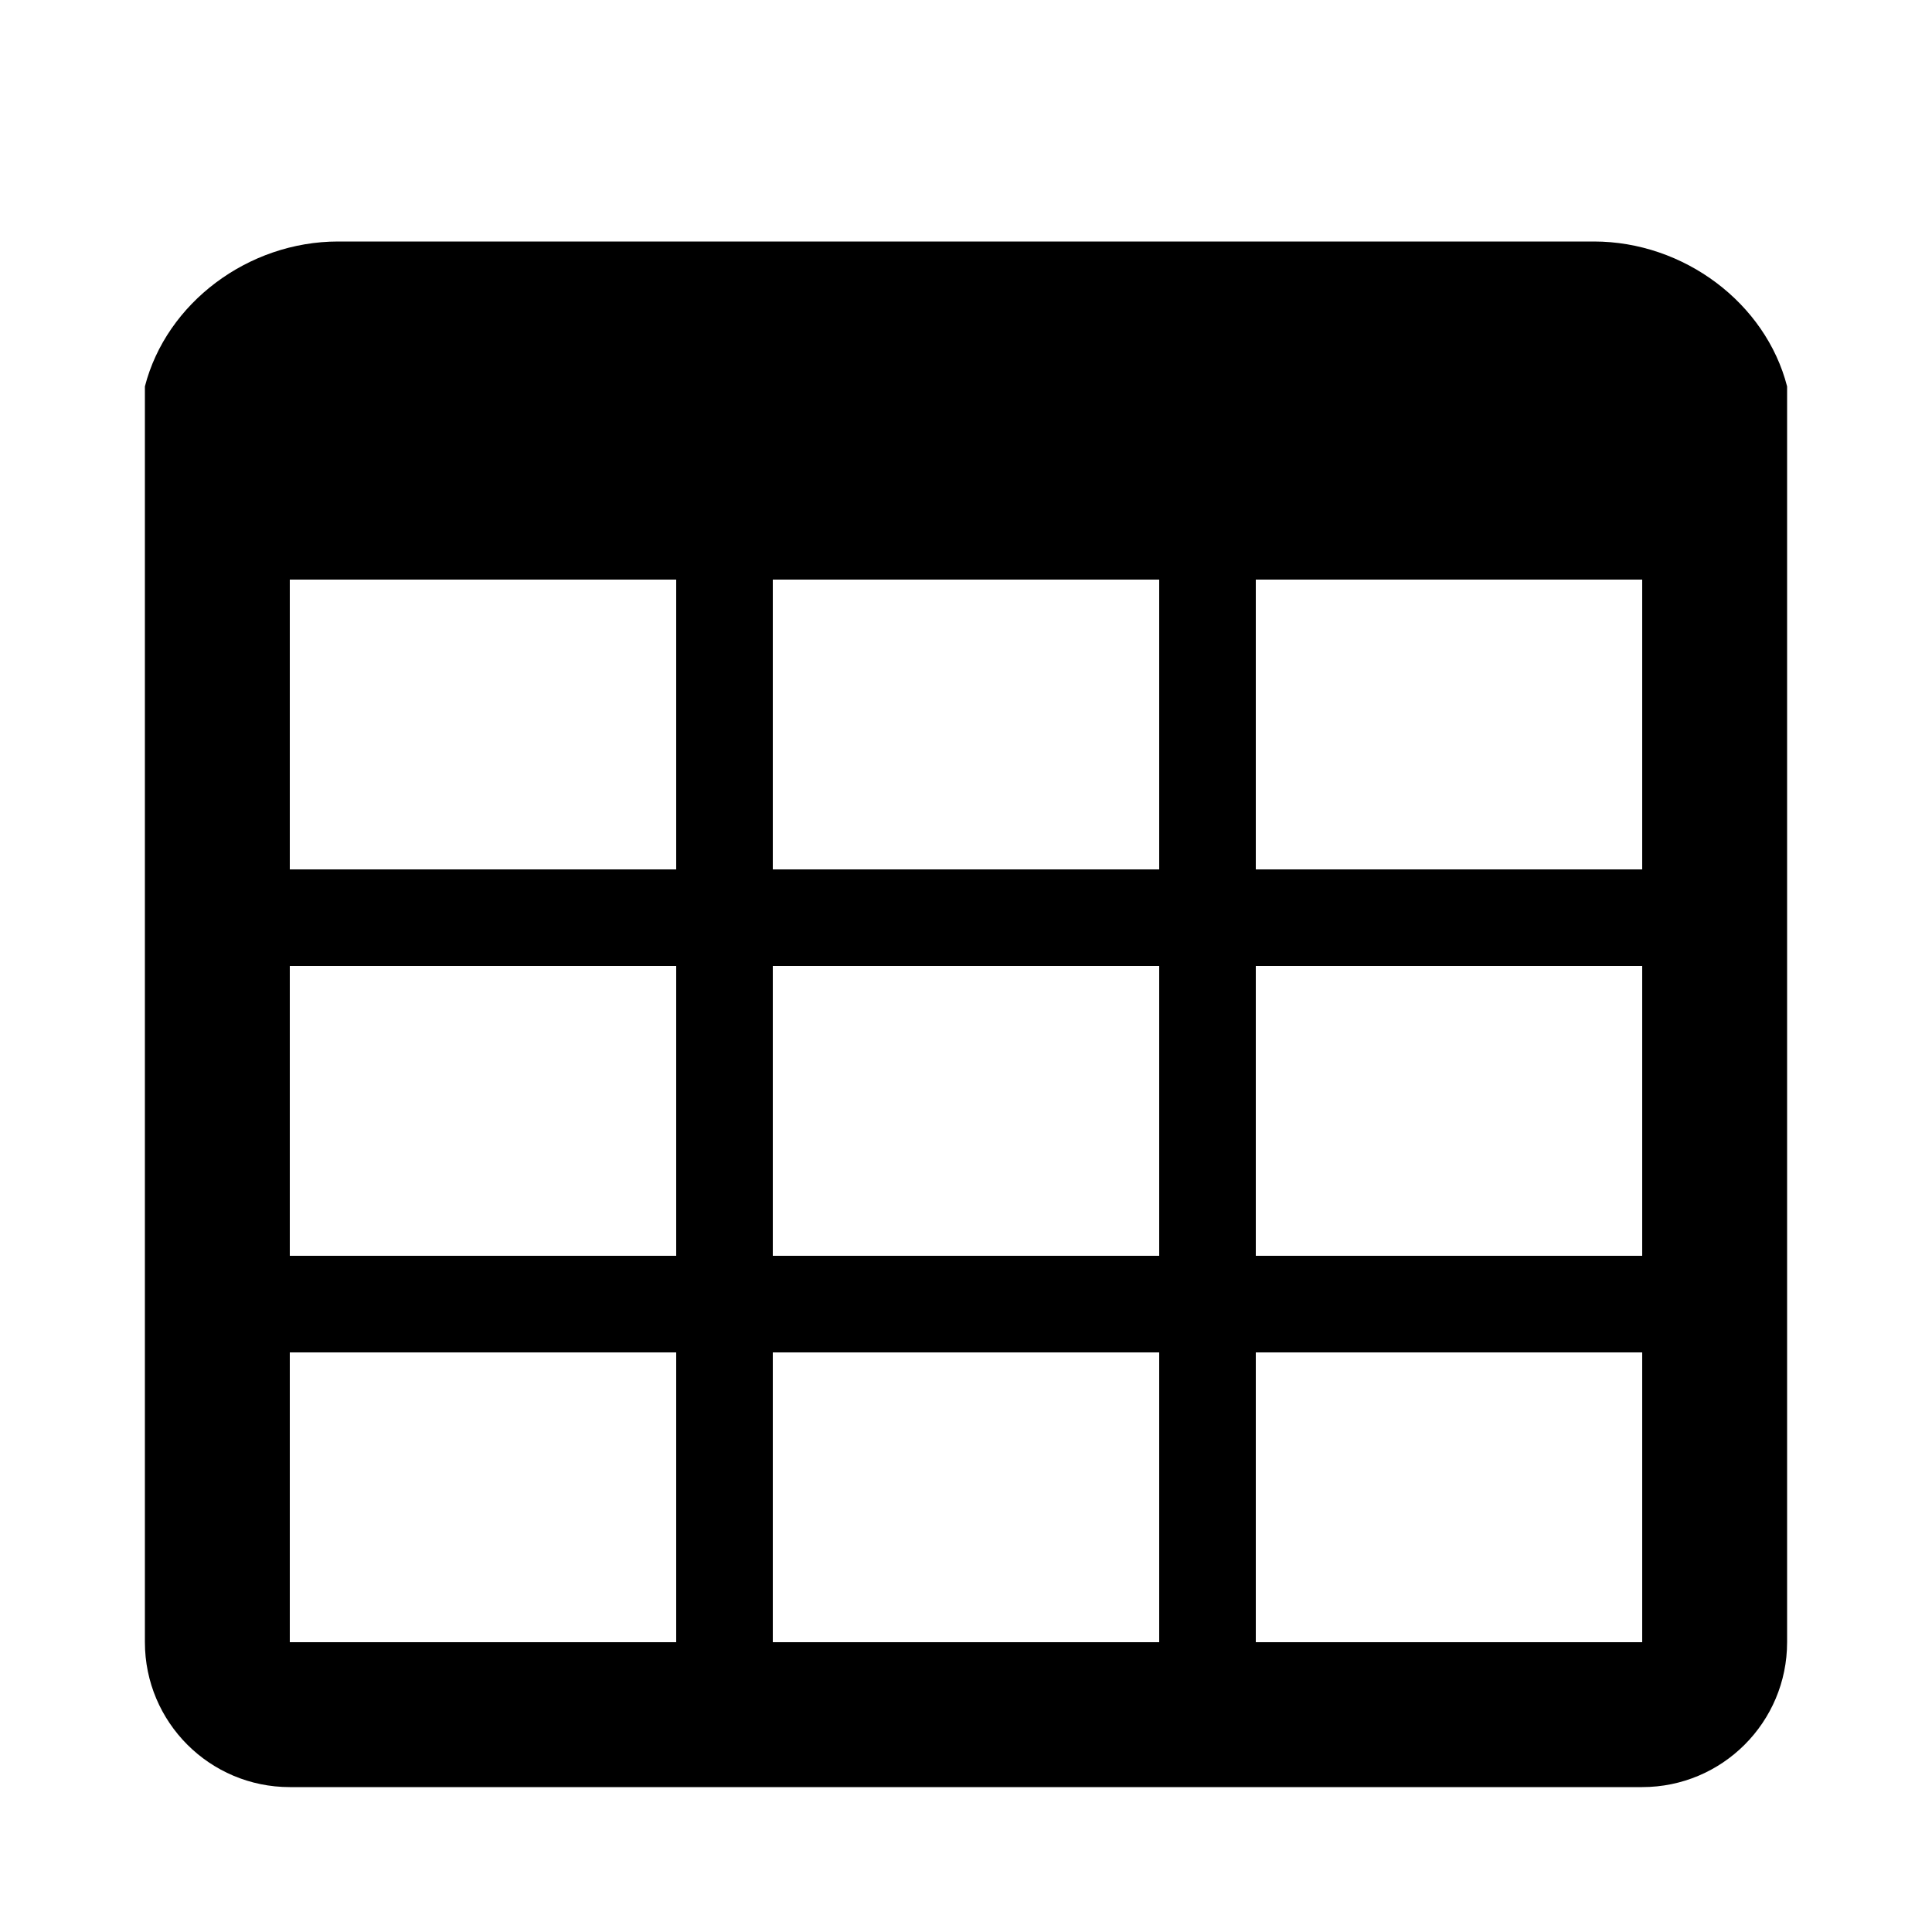
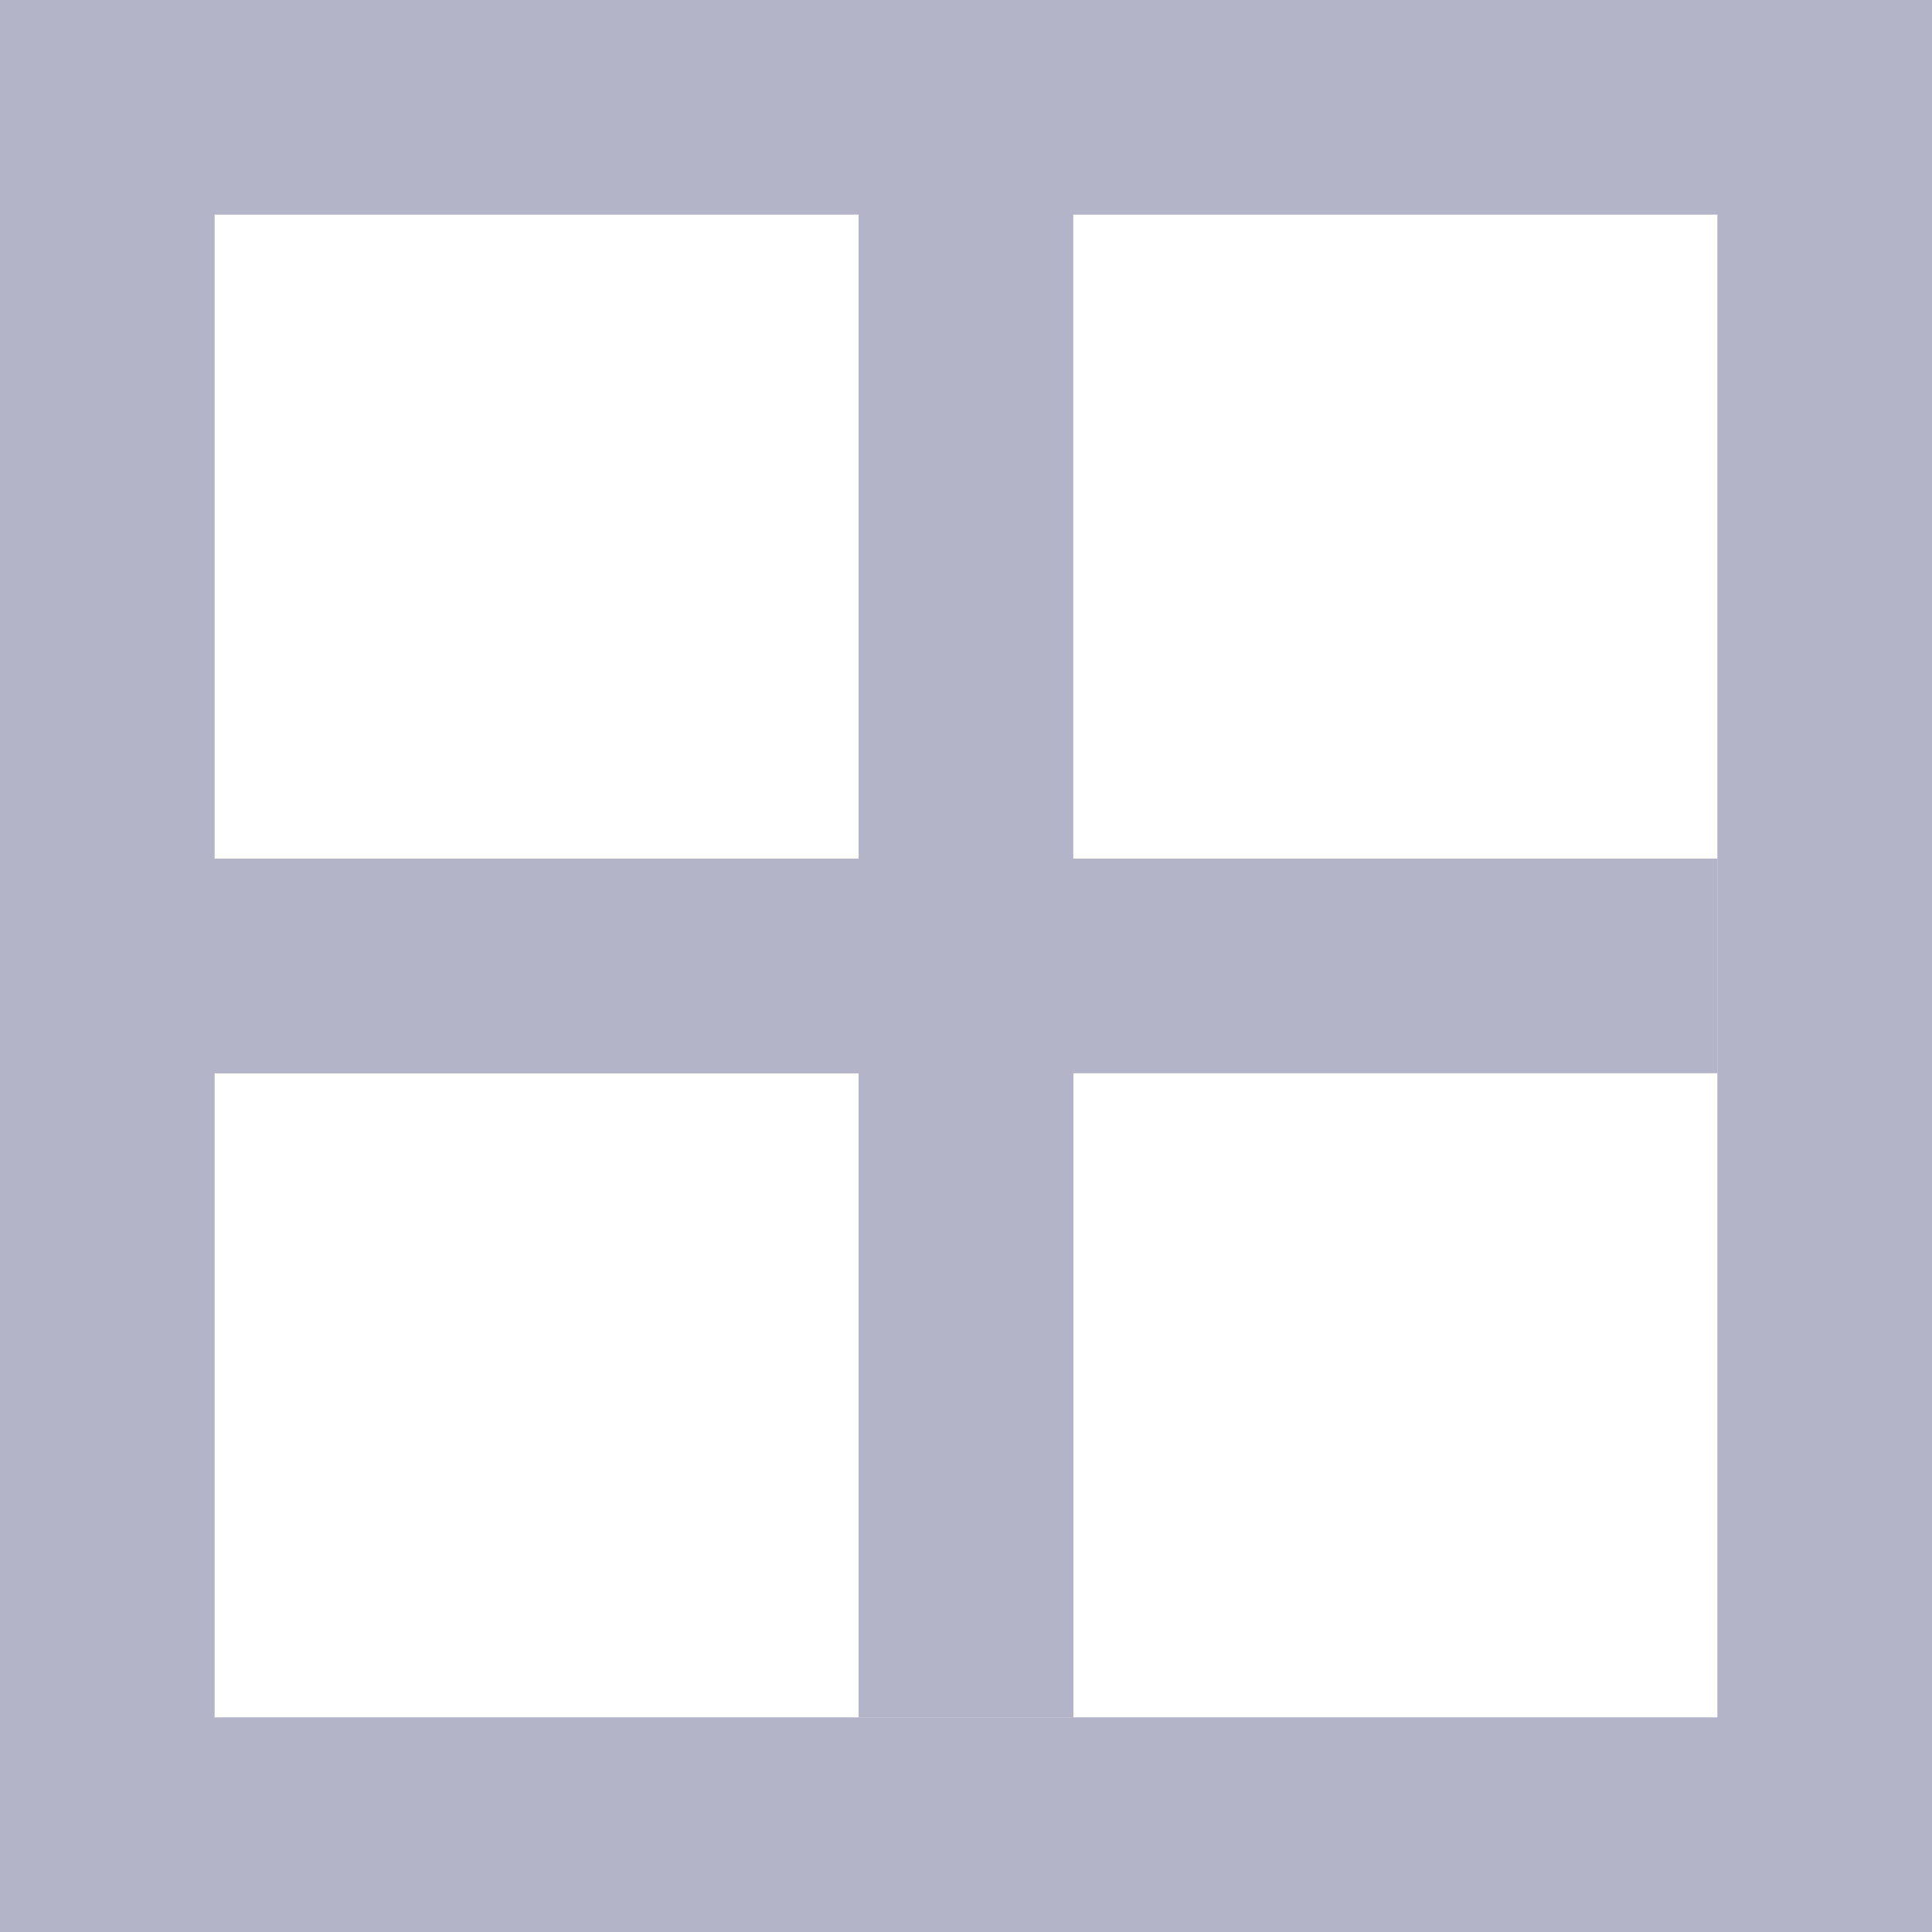
- <svg xmlns="http://www.w3.org/2000/svg" viewBox="0 0 20 20">
-   <path d="M3 6v3h4V6H3zm0 4v3h4v-3H3zm0 4v3h4v-3H3zm5 3h4v-3H8v3zm5 0h4v-3h-4v3zm4-4v-3h-4v3h4zm0-4V6h-4v3h4zm1.5 8a1.5 1.5 0 0 1-1.5 1.5H3A1.5 1.5 0 0 1 1.5 17V4c.222-.863 1.068-1.5 2-1.5h13c.932 0 1.778.637 2 1.5v13zM12 13v-3H8v3h4zm0-4V6H8v3h4z" />
+ <svg xmlns="http://www.w3.org/2000/svg" id="Group_12635" data-name="Group 12635" width="16.518" height="16.518" viewBox="0 0 16.518 16.518">
+   <g id="Group_12634" data-name="Group 12634">
+     <g id="Group_12633" data-name="Group 12633">
+       <path id="Path_17205" data-name="Path 17205" d="M4.835,17.683H17.683V4.835H4.835Zm5.506-5.506H4.835V10.341h5.506V4.835h1.835v5.506h5.506v1.835H12.177v5.506H10.341ZM3,3H19.518V19.518H3Z" transform="translate(-3 -3)" fill="#b4b4c9" fill-rule="evenodd" />
+     </g>
+   </g>
</svg>
